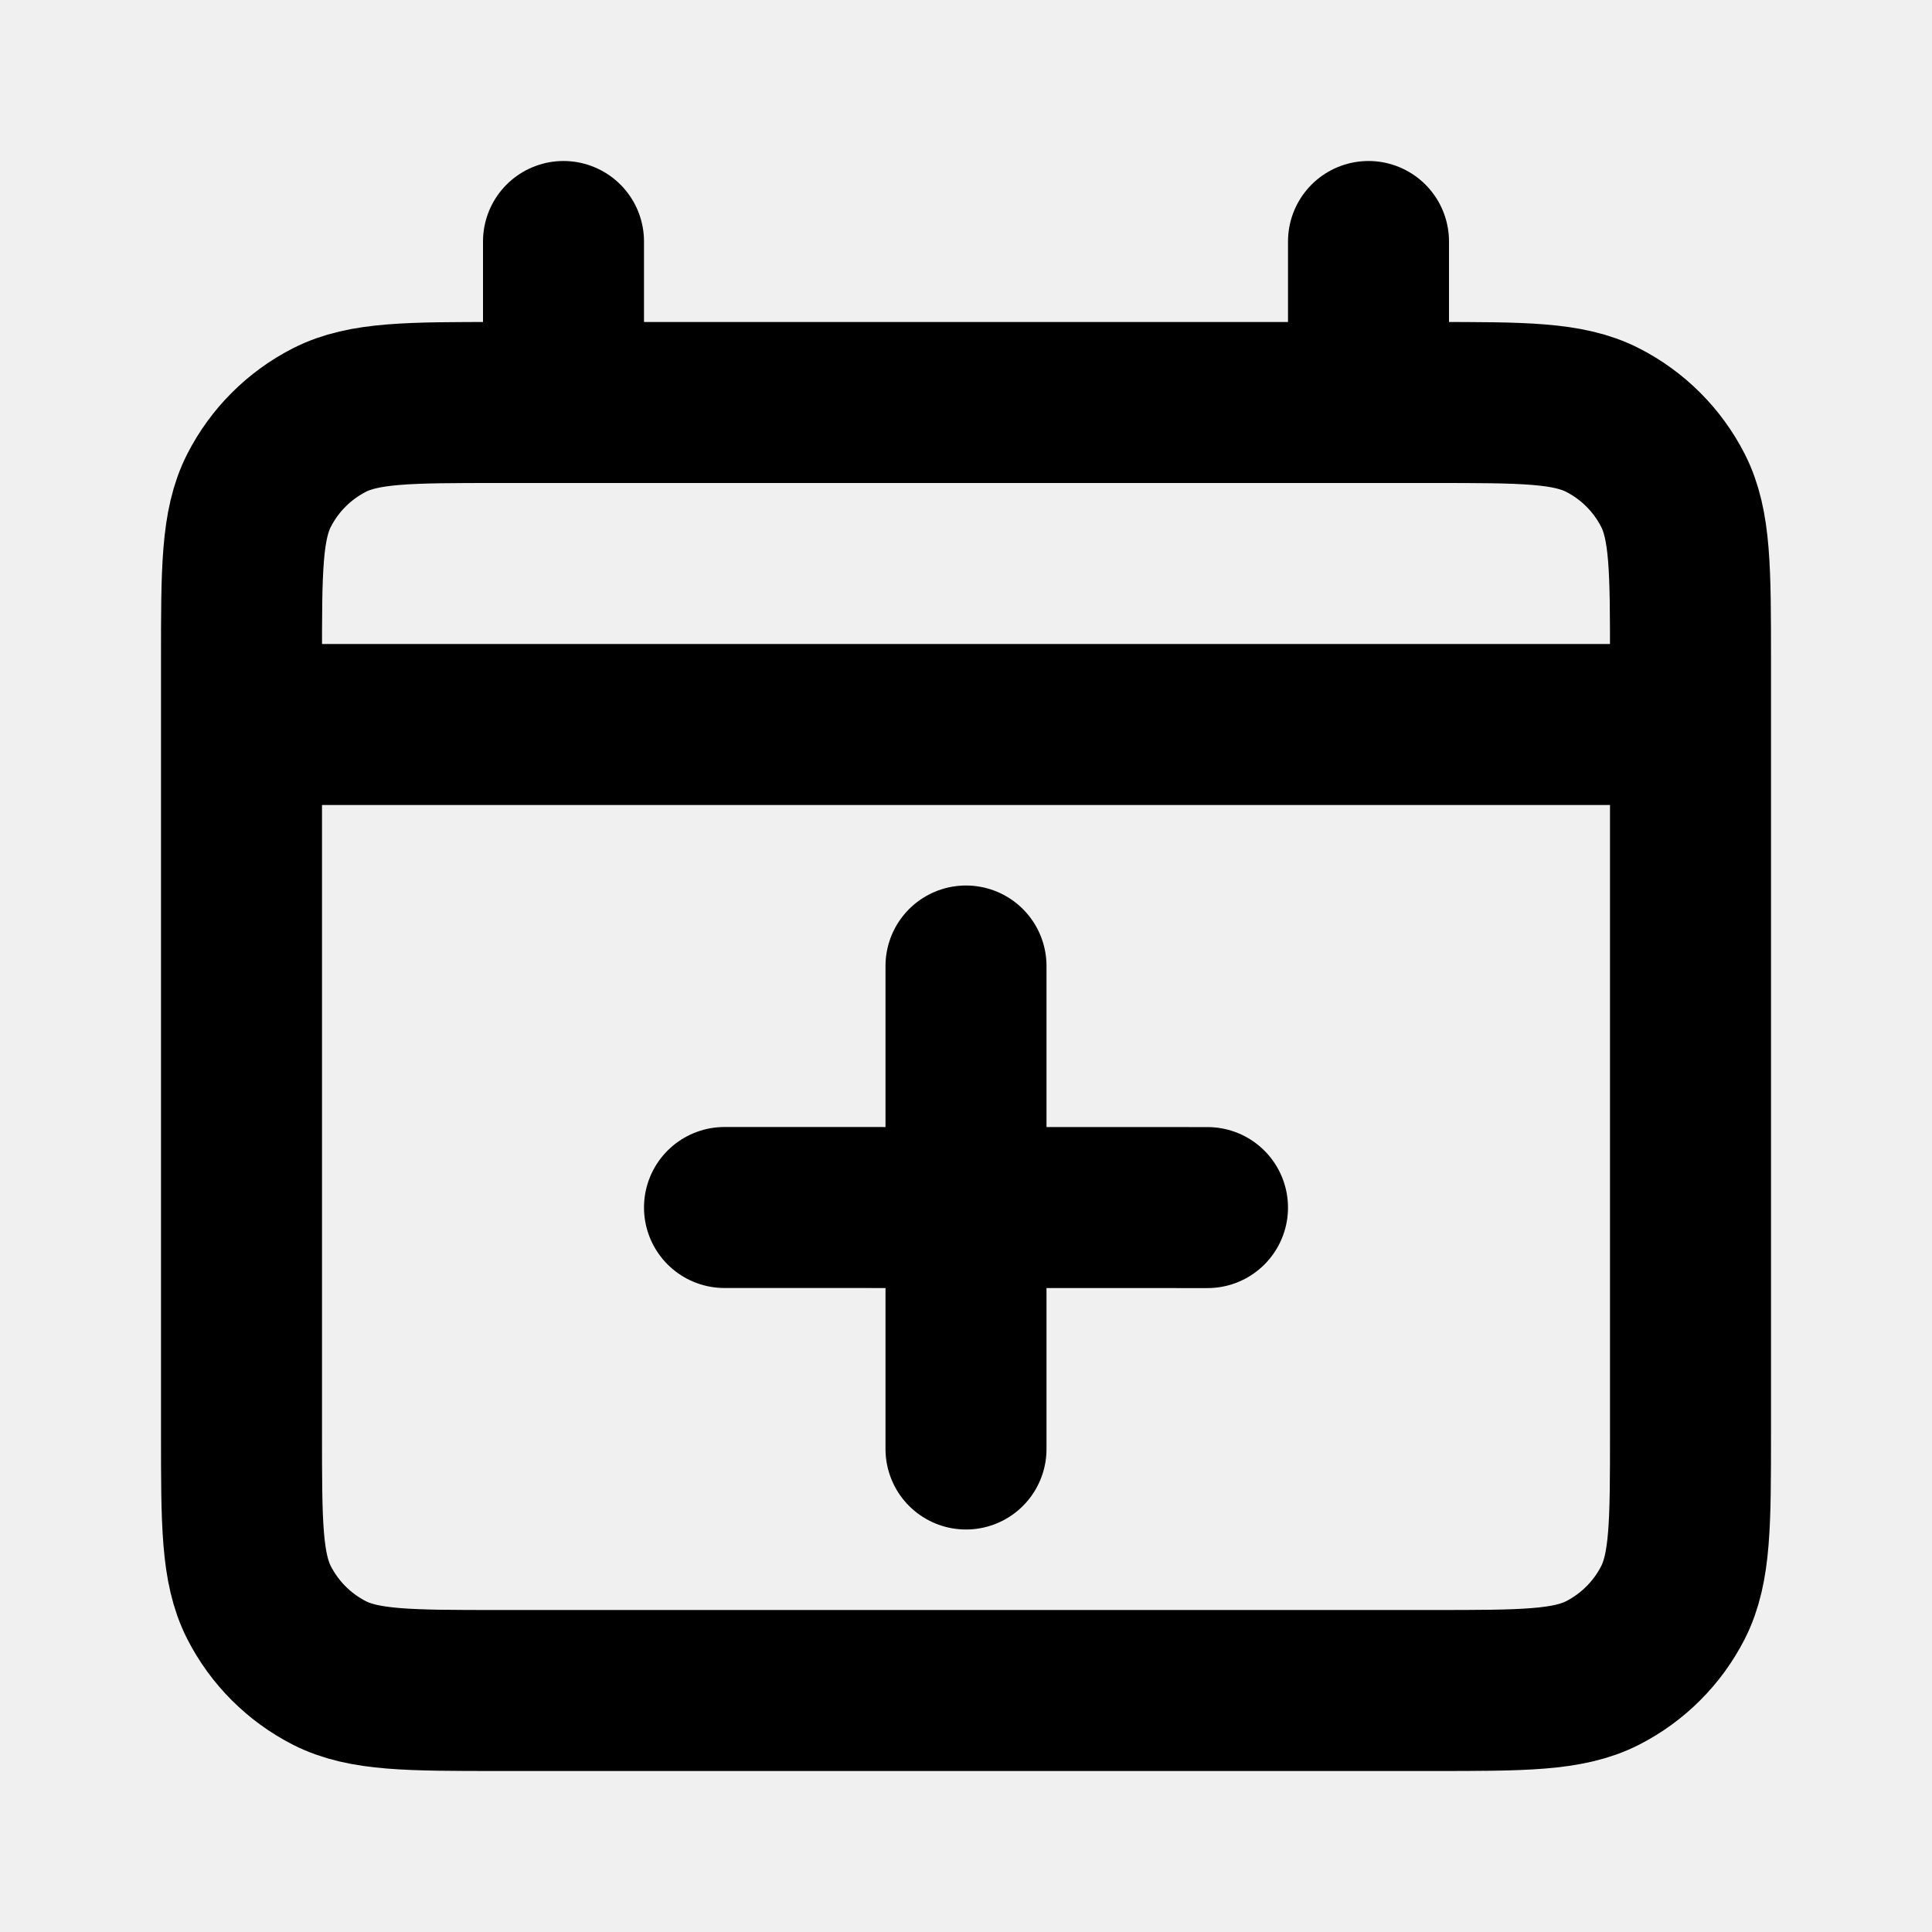
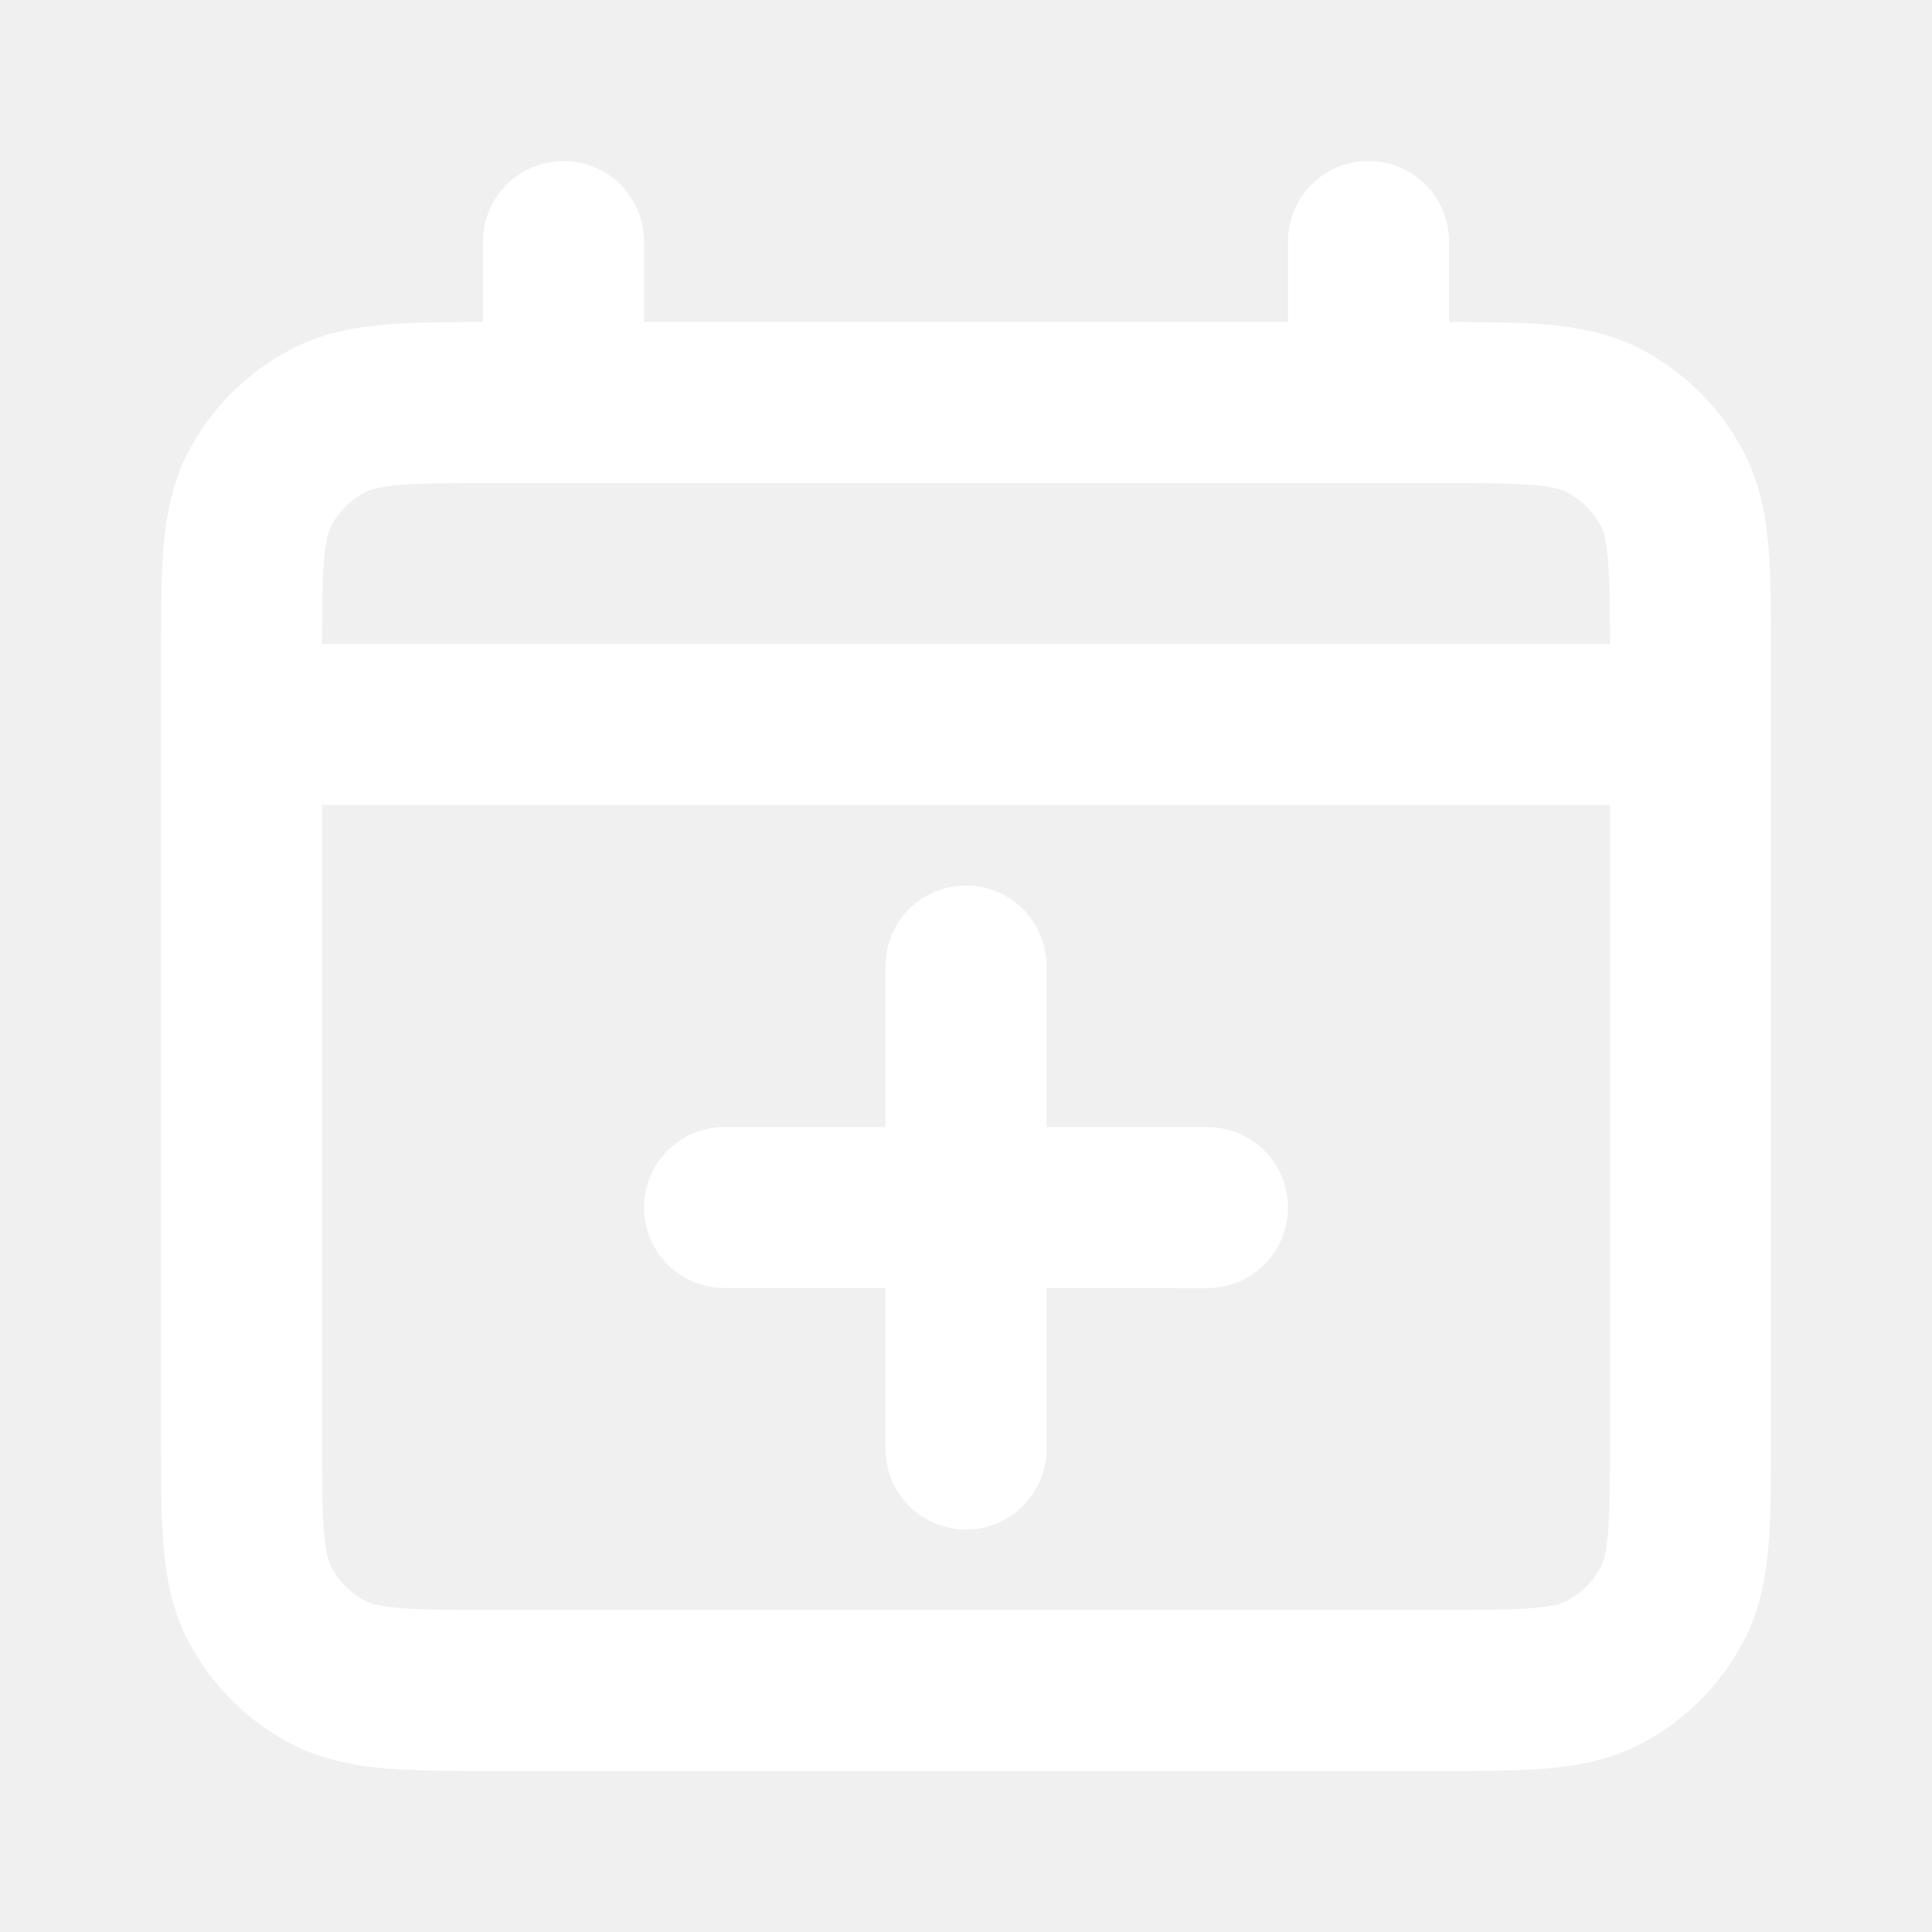
<svg xmlns="http://www.w3.org/2000/svg" width="800px" height="800px" viewBox="0 0 24 24" fill="none">
-   <path d="M3 9H21M12 18V12M15 15.001L9 15M7 3V5M17 3V5M6.2 21H17.8C18.92 21 19.48 21 19.908 20.782C20.284 20.59 20.59 20.284 20.782 19.908C21 19.48 21 18.92 21 17.8V8.2C21 7.08 21 6.52 20.782 6.092C20.59 5.716 20.284 5.41 19.908 5.218C19.48 5 18.92 5 17.8 5H6.2C5.08 5 4.52 5 4.092 5.218C3.716 5.41 3.41 5.716 3.218 6.092C3 6.52 3 7.08 3 8.2V17.8C3 18.92 3 19.48 3.218 19.908C3.41 20.284 3.716 20.59 4.092 20.782C4.52 21 5.08 21 6.2 21Z" stroke="#000000" stroke-width="2" stroke-linecap="round" stroke-linejoin="round" />
+   <path d="M3 9H21M12 18V12M15 15.001L9 15M7 3V5M17 3V5M6.2 21H17.8C18.92 21 19.48 21 19.908 20.782C20.284 20.59 20.59 20.284 20.782 19.908C21 19.48 21 18.92 21 17.8V8.2C21 7.08 21 6.52 20.782 6.092C20.59 5.716 20.284 5.41 19.908 5.218C19.48 5 18.92 5 17.8 5H6.2C5.08 5 4.52 5 4.092 5.218C3.716 5.41 3.41 5.716 3.218 6.092C3 6.52 3 7.08 3 8.2V17.8C3 18.92 3 19.48 3.218 19.908C3.41 20.284 3.716 20.59 4.092 20.782C4.52 21 5.08 21 6.2 21Z" stroke="#ffffff" stroke-width="2" stroke-linecap="round" stroke-linejoin="round" />
</svg>
